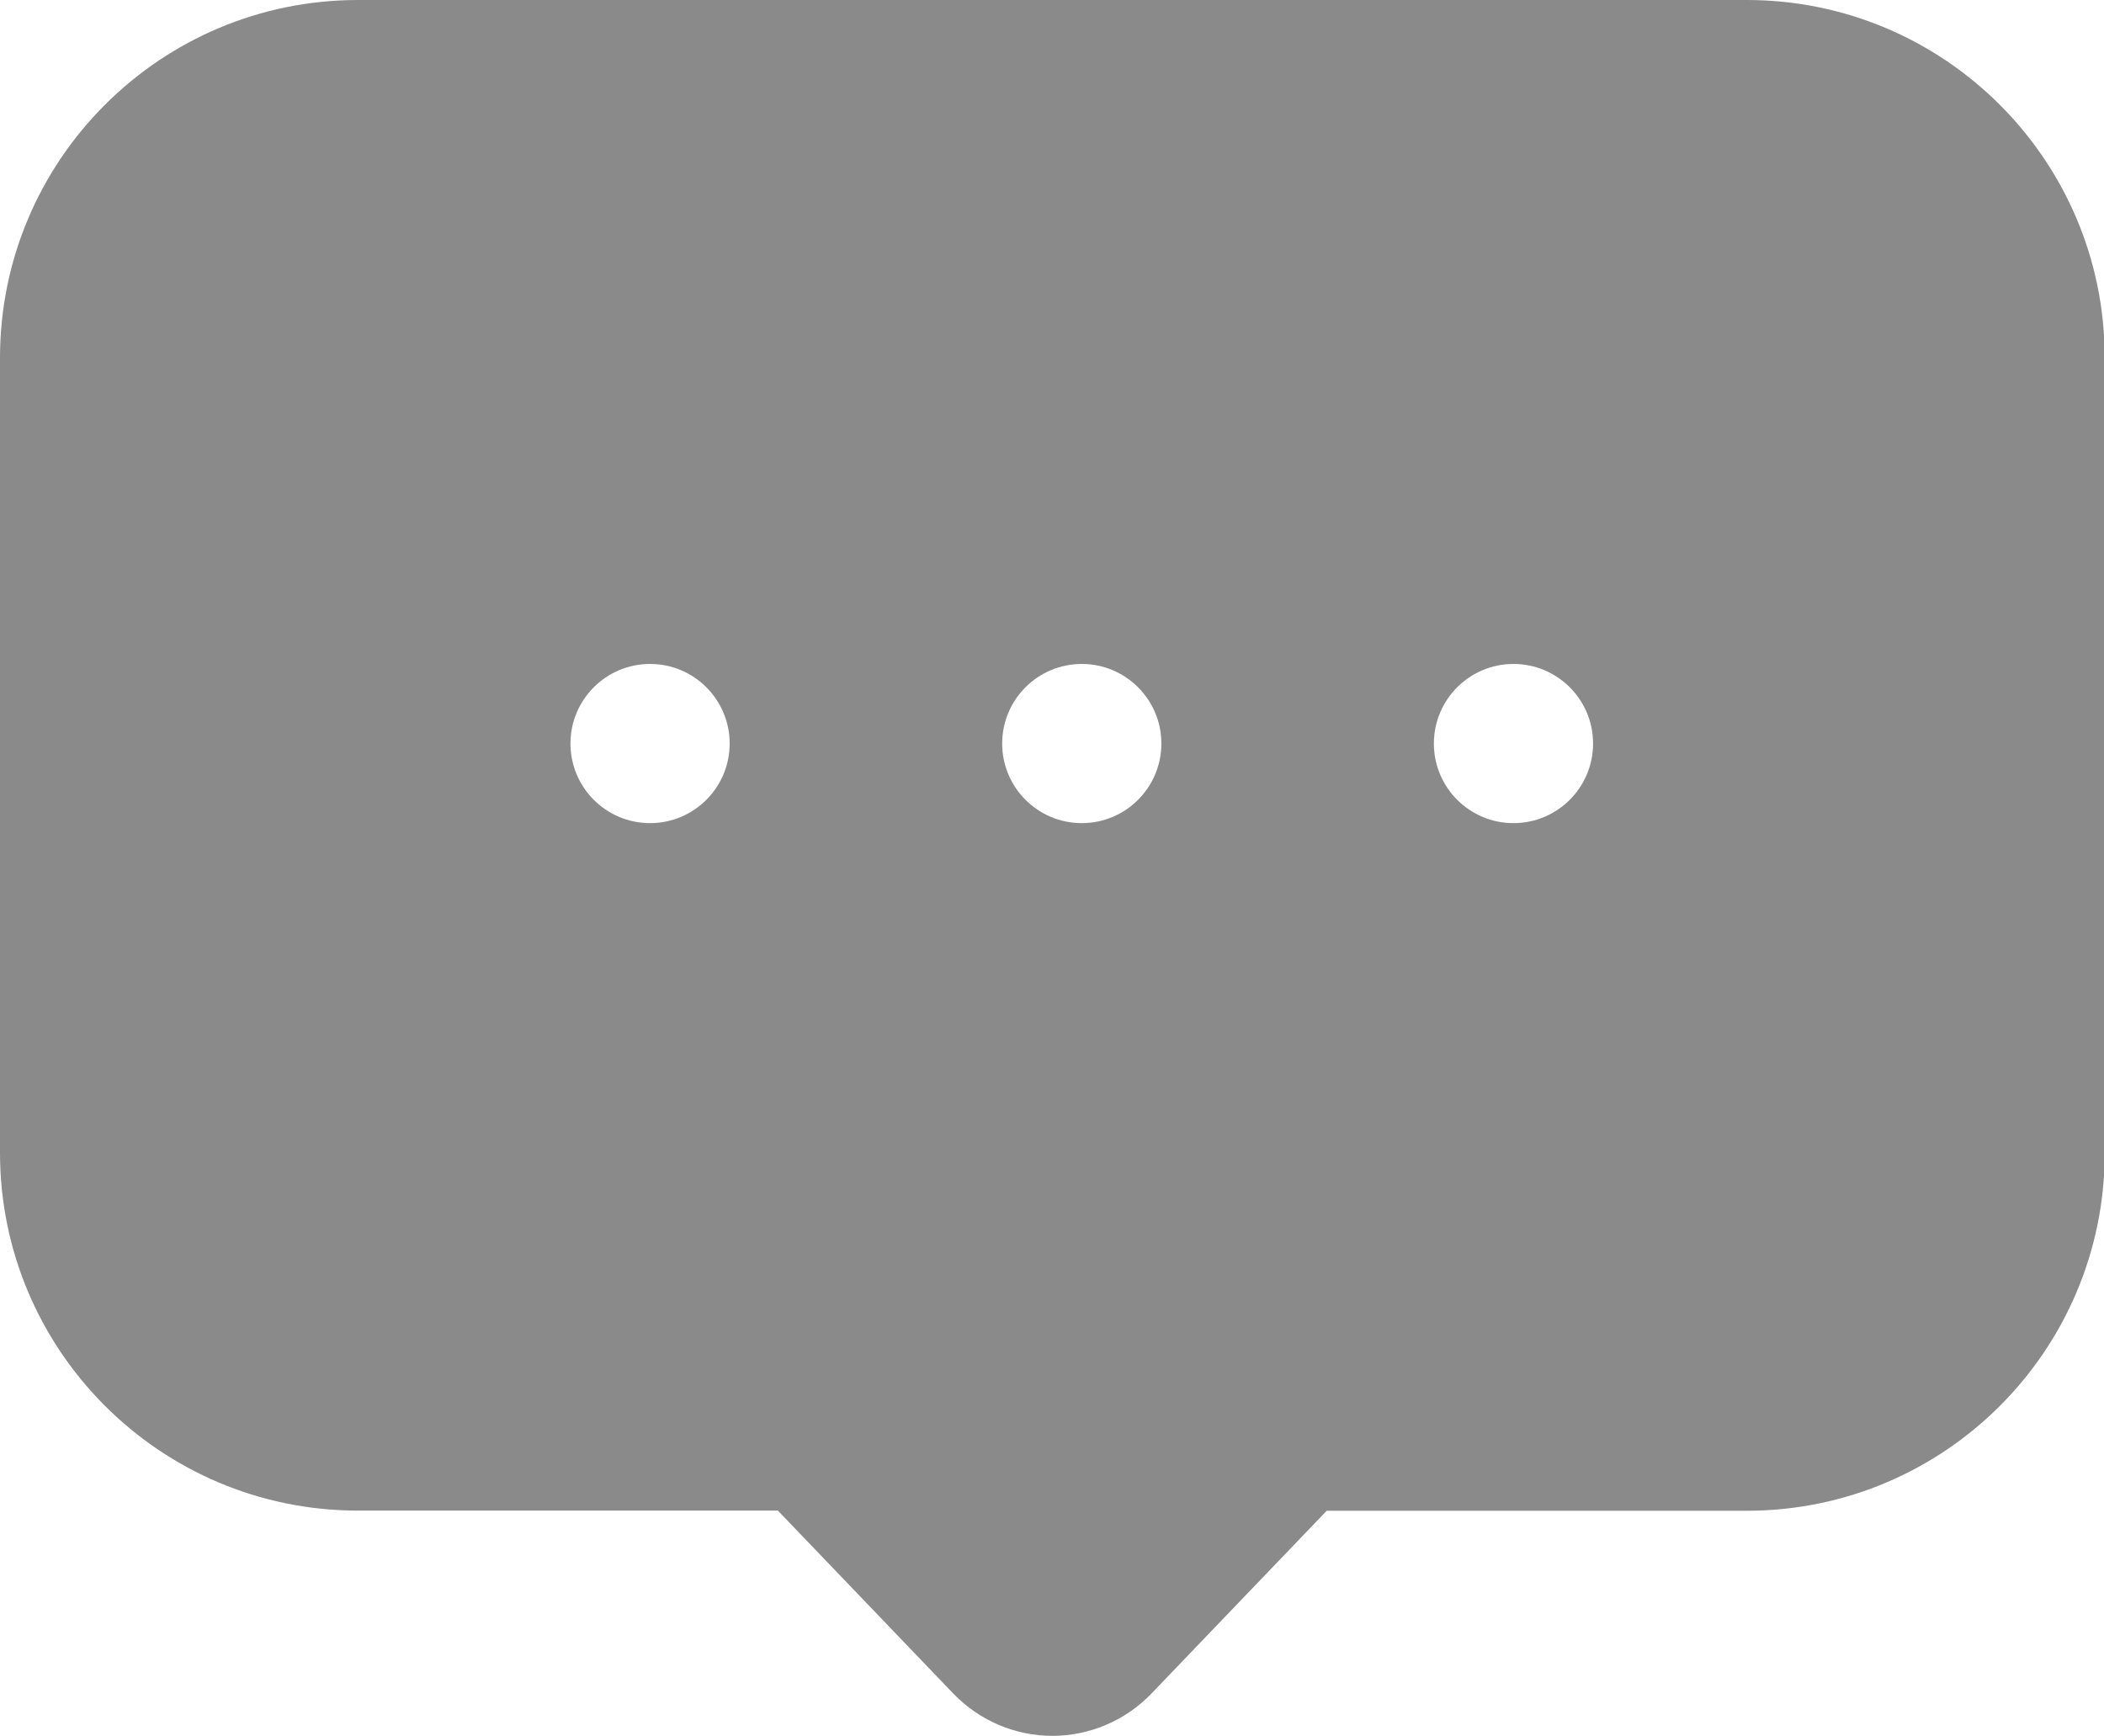
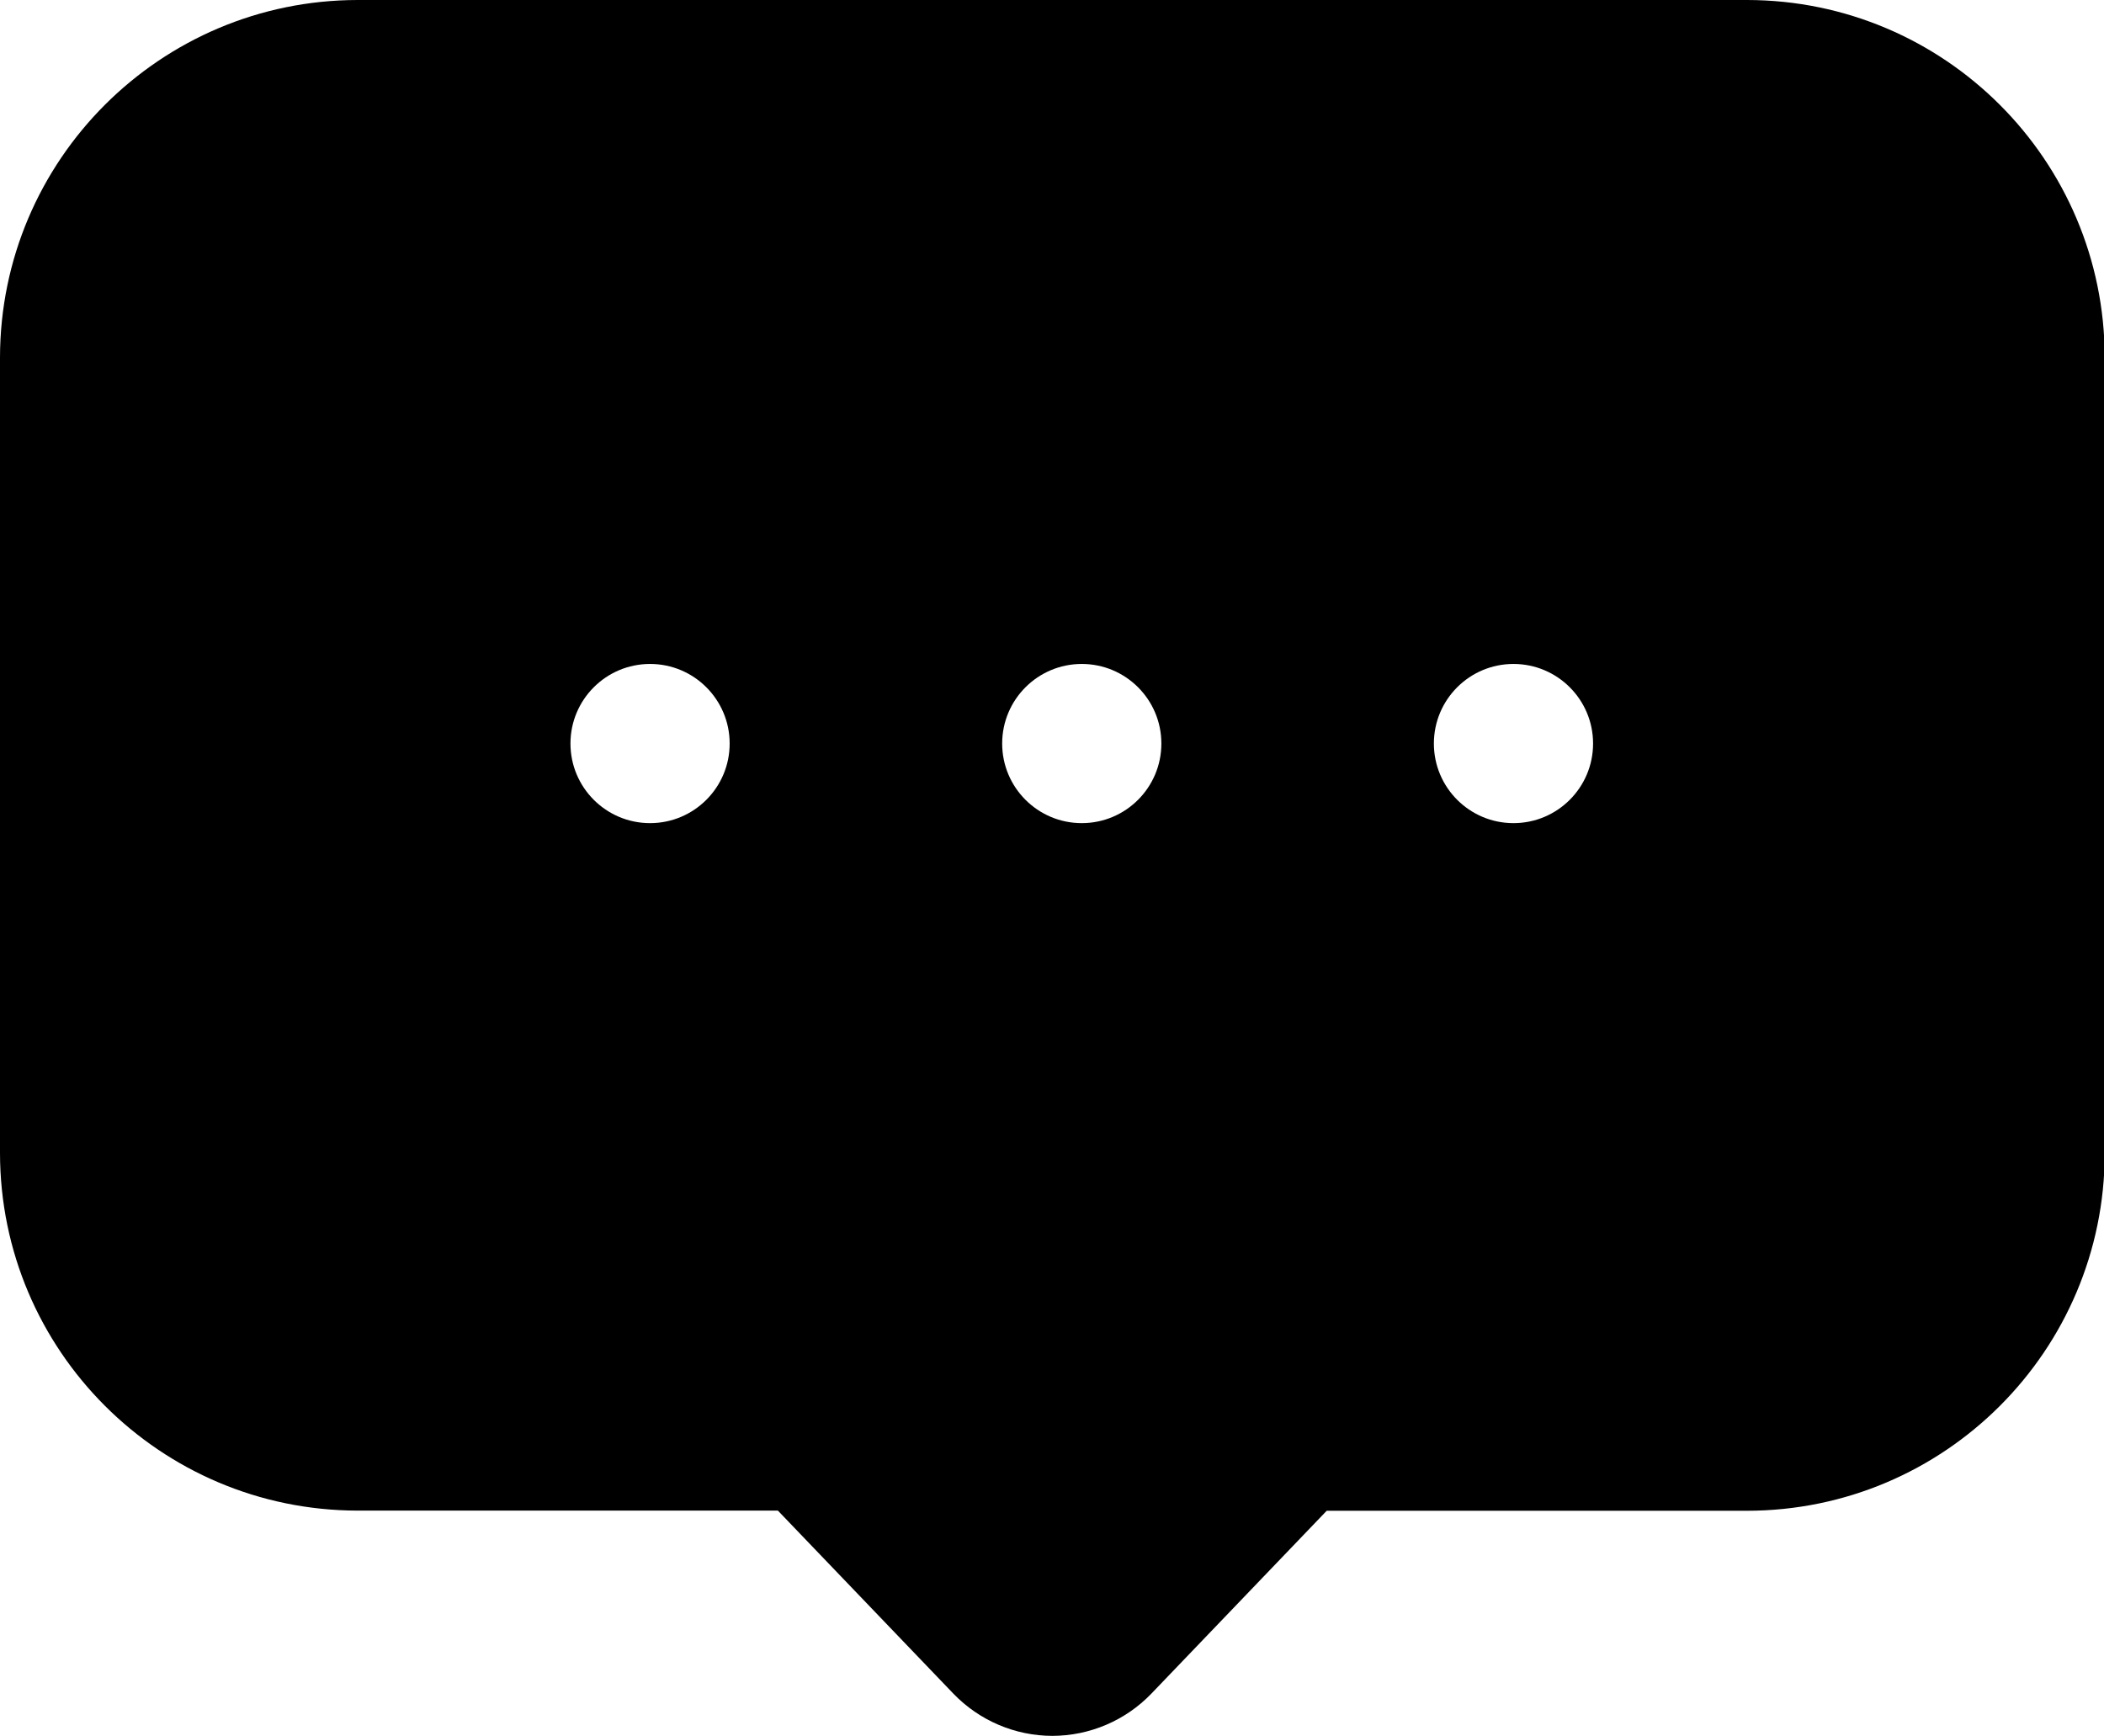
<svg xmlns="http://www.w3.org/2000/svg" t="1751355656665" class="icon" viewBox="0 0 1241 1024" version="1.1" p-id="20647" width="242.383" height="200">
-   <path d="M 1030.5 0 H 210.933 A 211.178 211.178 0 0 0 0 210.933 v 469.248 a 211.178 211.178 0 0 0 210.933 210.933 h 247.892 L 562.32 999.079 a 81.26 81.26 0 0 0 58.386 24.921 a 81.297 81.297 0 0 0 58.405 -24.921 l 103.42 -107.871 h 247.892 a 211.178 211.178 0 0 0 211.009 -211.027 V 210.933 A 211.178 211.178 0 0 0 1030.5 0 Z M 383.425 485.568 a 46.949 46.949 0 1 1 46.949 -46.949 a 46.949 46.949 0 0 1 -46.949 46.949 Z m 254.634 0 a 46.949 46.949 0 1 1 46.949 -46.949 a 46.949 46.949 0 0 1 -46.949 46.949 Z m 254.634 0 a 46.949 46.949 0 1 1 46.949 -46.949 a 46.949 46.949 0 0 1 -46.949 46.949 Z" fill="#8a8a8a" p-id="20648" />
+   <path d="M 1030.5 0 H 210.933 A 211.178 211.178 0 0 0 0 210.933 v 469.248 a 211.178 211.178 0 0 0 210.933 210.933 h 247.892 L 562.32 999.079 a 81.26 81.26 0 0 0 58.386 24.921 a 81.297 81.297 0 0 0 58.405 -24.921 l 103.42 -107.871 h 247.892 a 211.178 211.178 0 0 0 211.009 -211.027 V 210.933 A 211.178 211.178 0 0 0 1030.5 0 Z M 383.425 485.568 a 46.949 46.949 0 1 1 46.949 -46.949 a 46.949 46.949 0 0 1 -46.949 46.949 Z m 254.634 0 a 46.949 46.949 0 1 1 46.949 -46.949 a 46.949 46.949 0 0 1 -46.949 46.949 Z m 254.634 0 a 46.949 46.949 0 1 1 46.949 -46.949 a 46.949 46.949 0 0 1 -46.949 46.949 Z" />
</svg>
